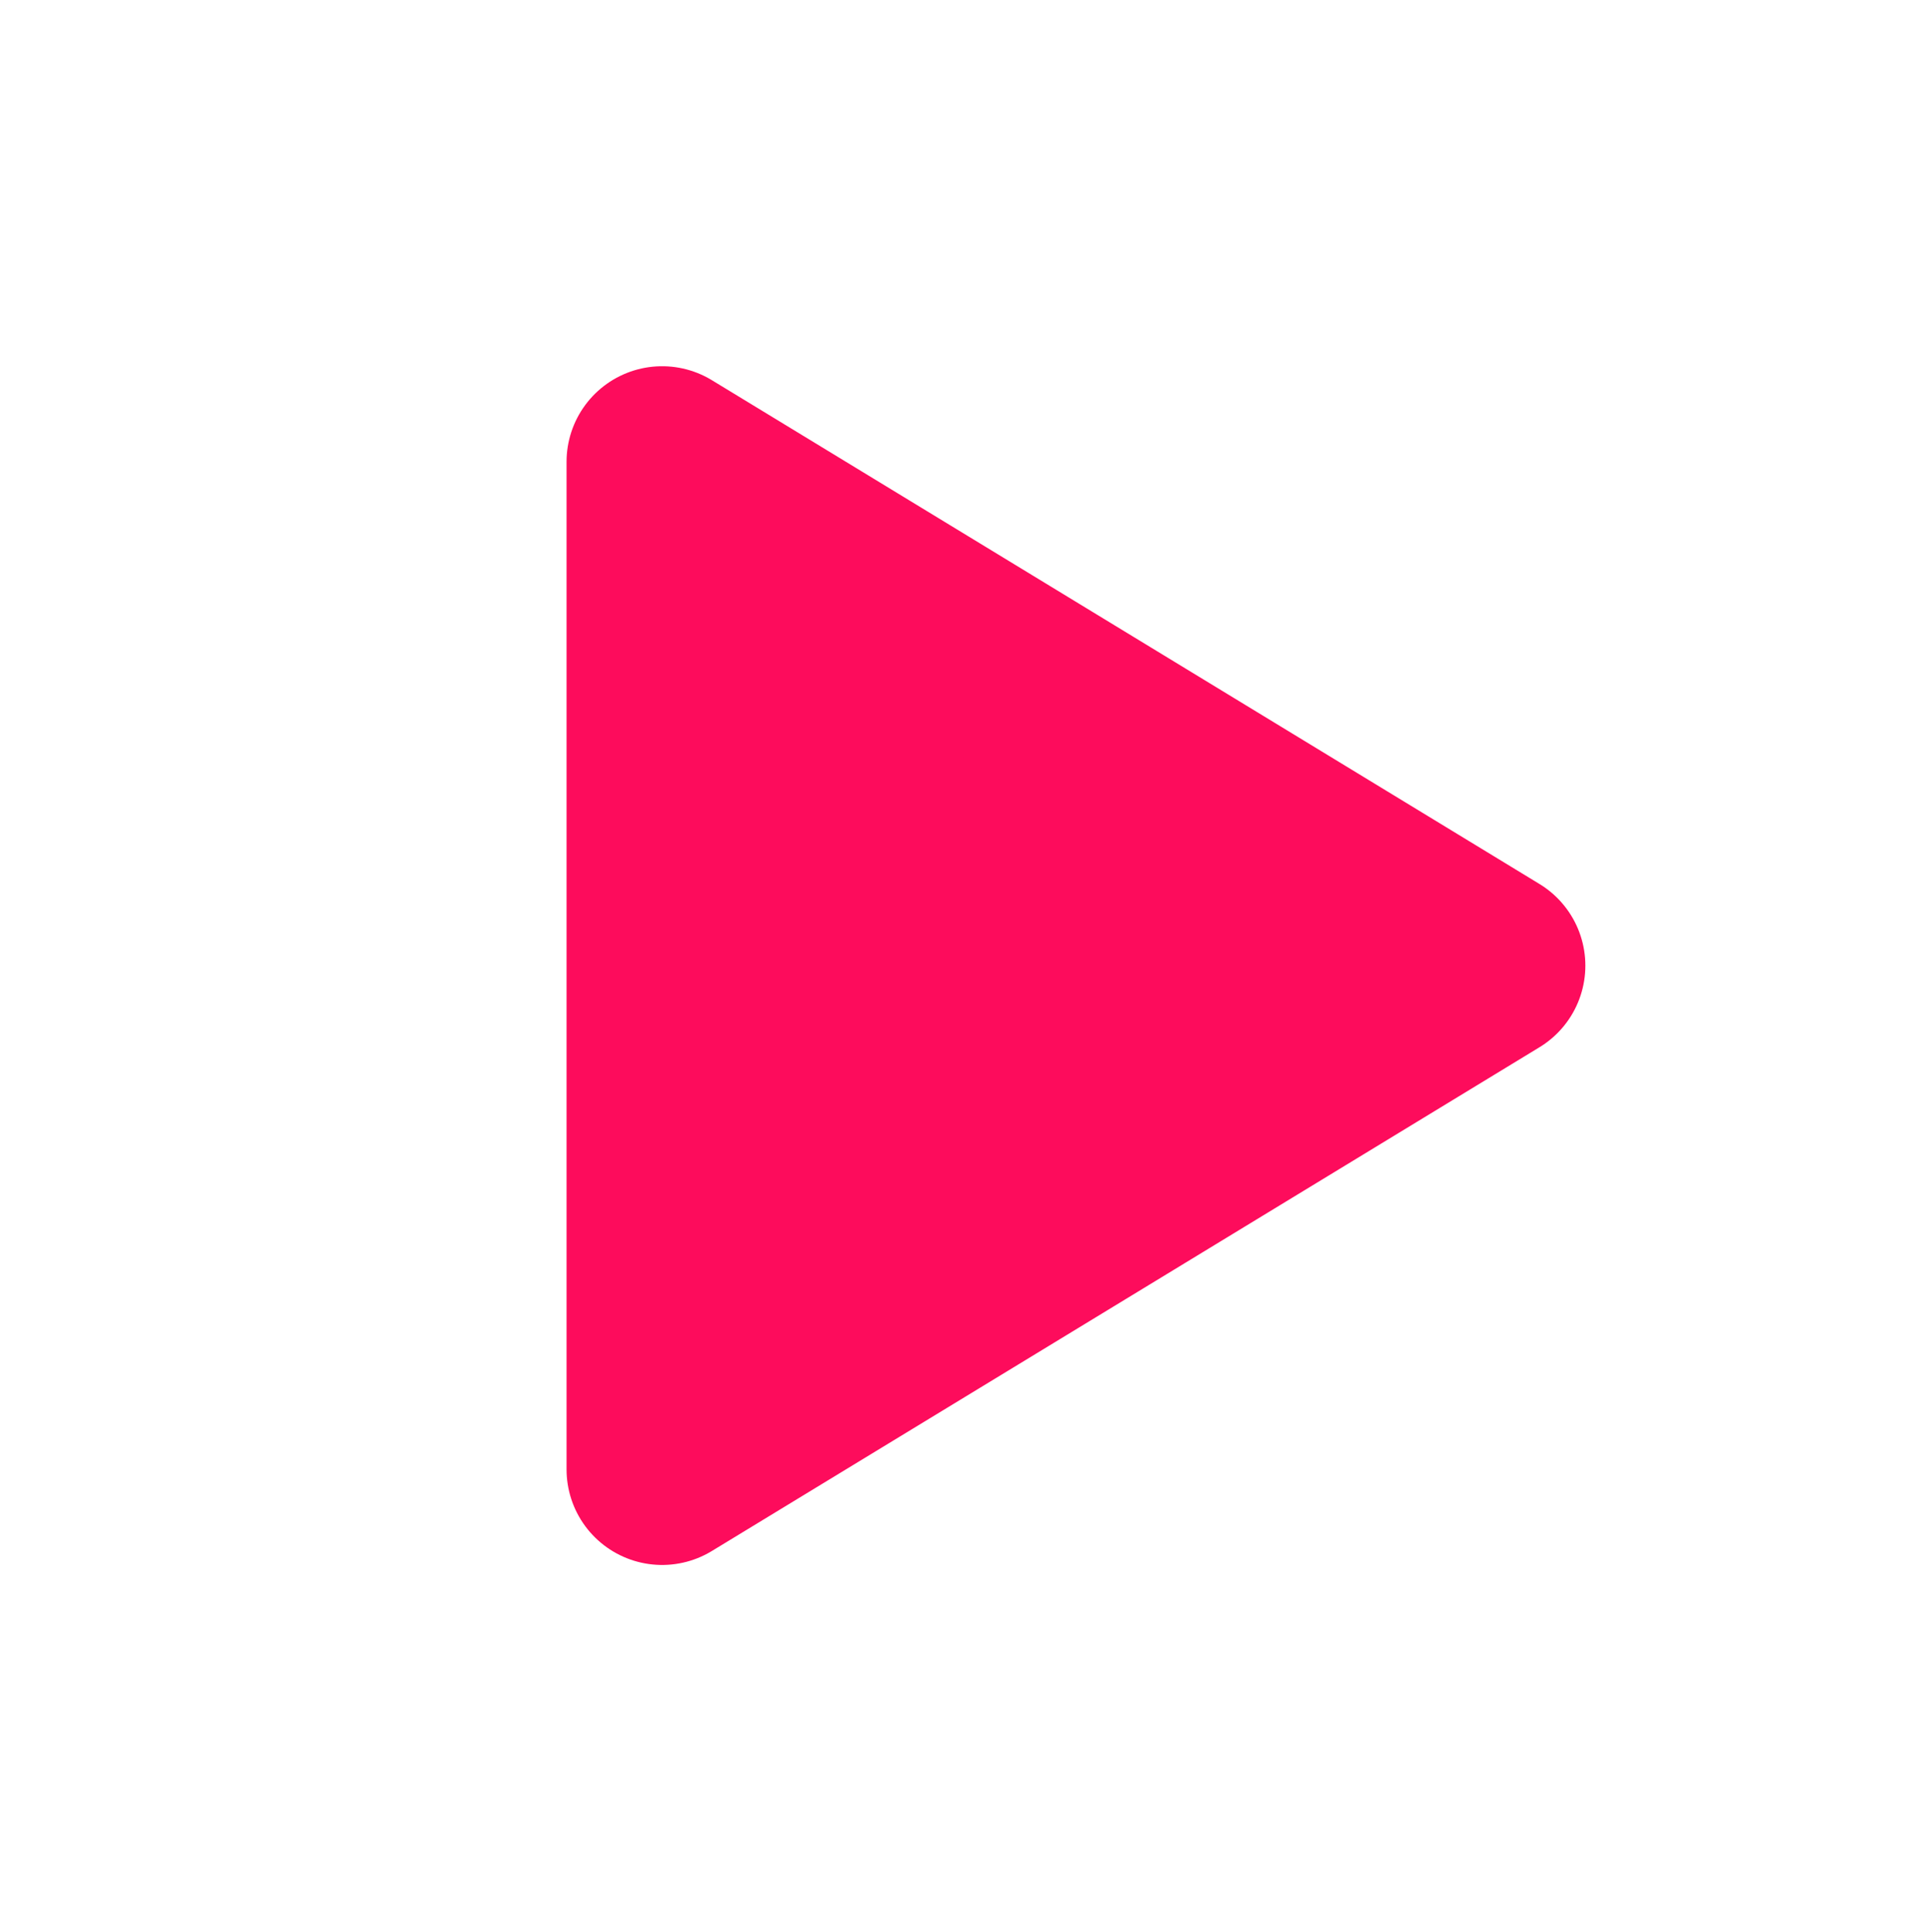
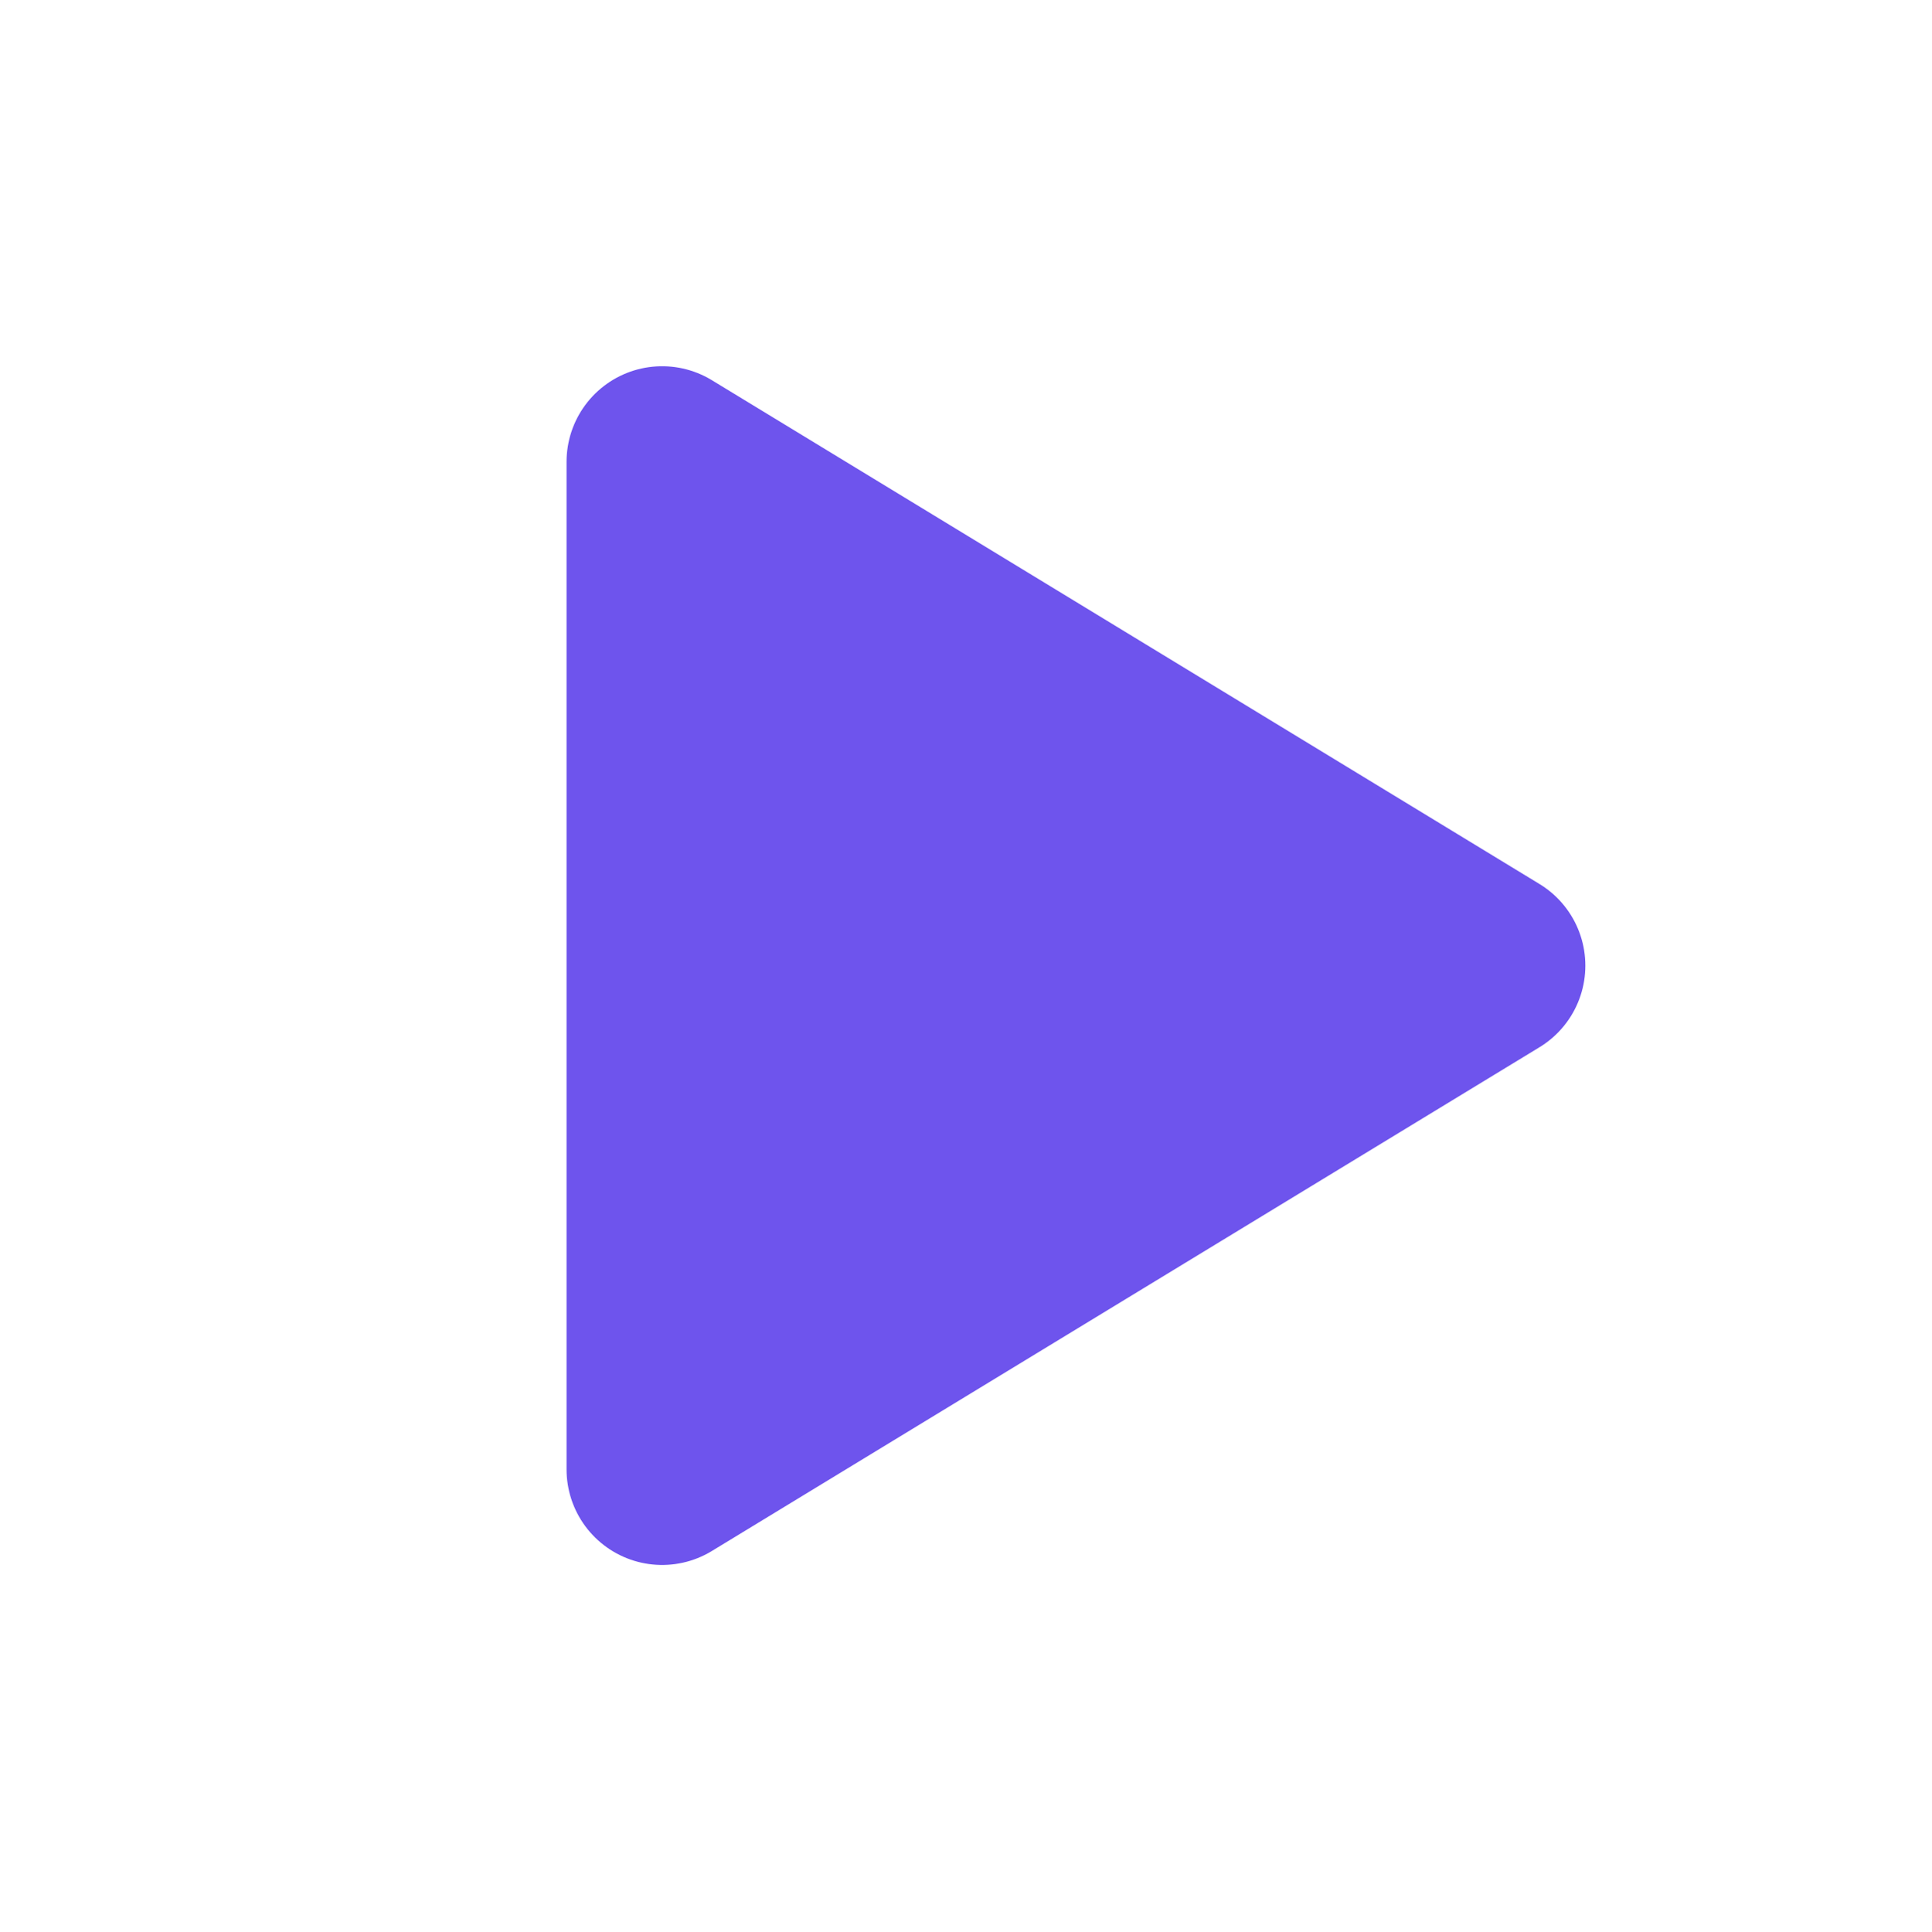
<svg xmlns="http://www.w3.org/2000/svg" width="9.878mm" height="9.878mm" viewBox="0 0 35 35" id="svg5234" version="1.1">
  <defs id="defs5236" />
  <g id="layer1" transform="translate(-548.2143,-489.1479)">
-     <path id="path5146" d="m 560.214,497.517 0,18.261 15,-9.13 z" style="fill:#fd0c5c;fill-opacity:1;fill-rule:evenodd;stroke:#fd0c5c;stroke-width:3.464px;stroke-linecap:butt;stroke-linejoin:round;stroke-opacity:1" />
+     <path id="path5146" d="m 560.214,497.517 0,18.261 15,-9.13 z" style="fill:#6e54ed;fill-opacity:1;fill-rule:evenodd;stroke:#6e54ed;stroke-width:3.464px;stroke-linecap:butt;stroke-linejoin:round;stroke-opacity:1" />
  </g>
</svg>
